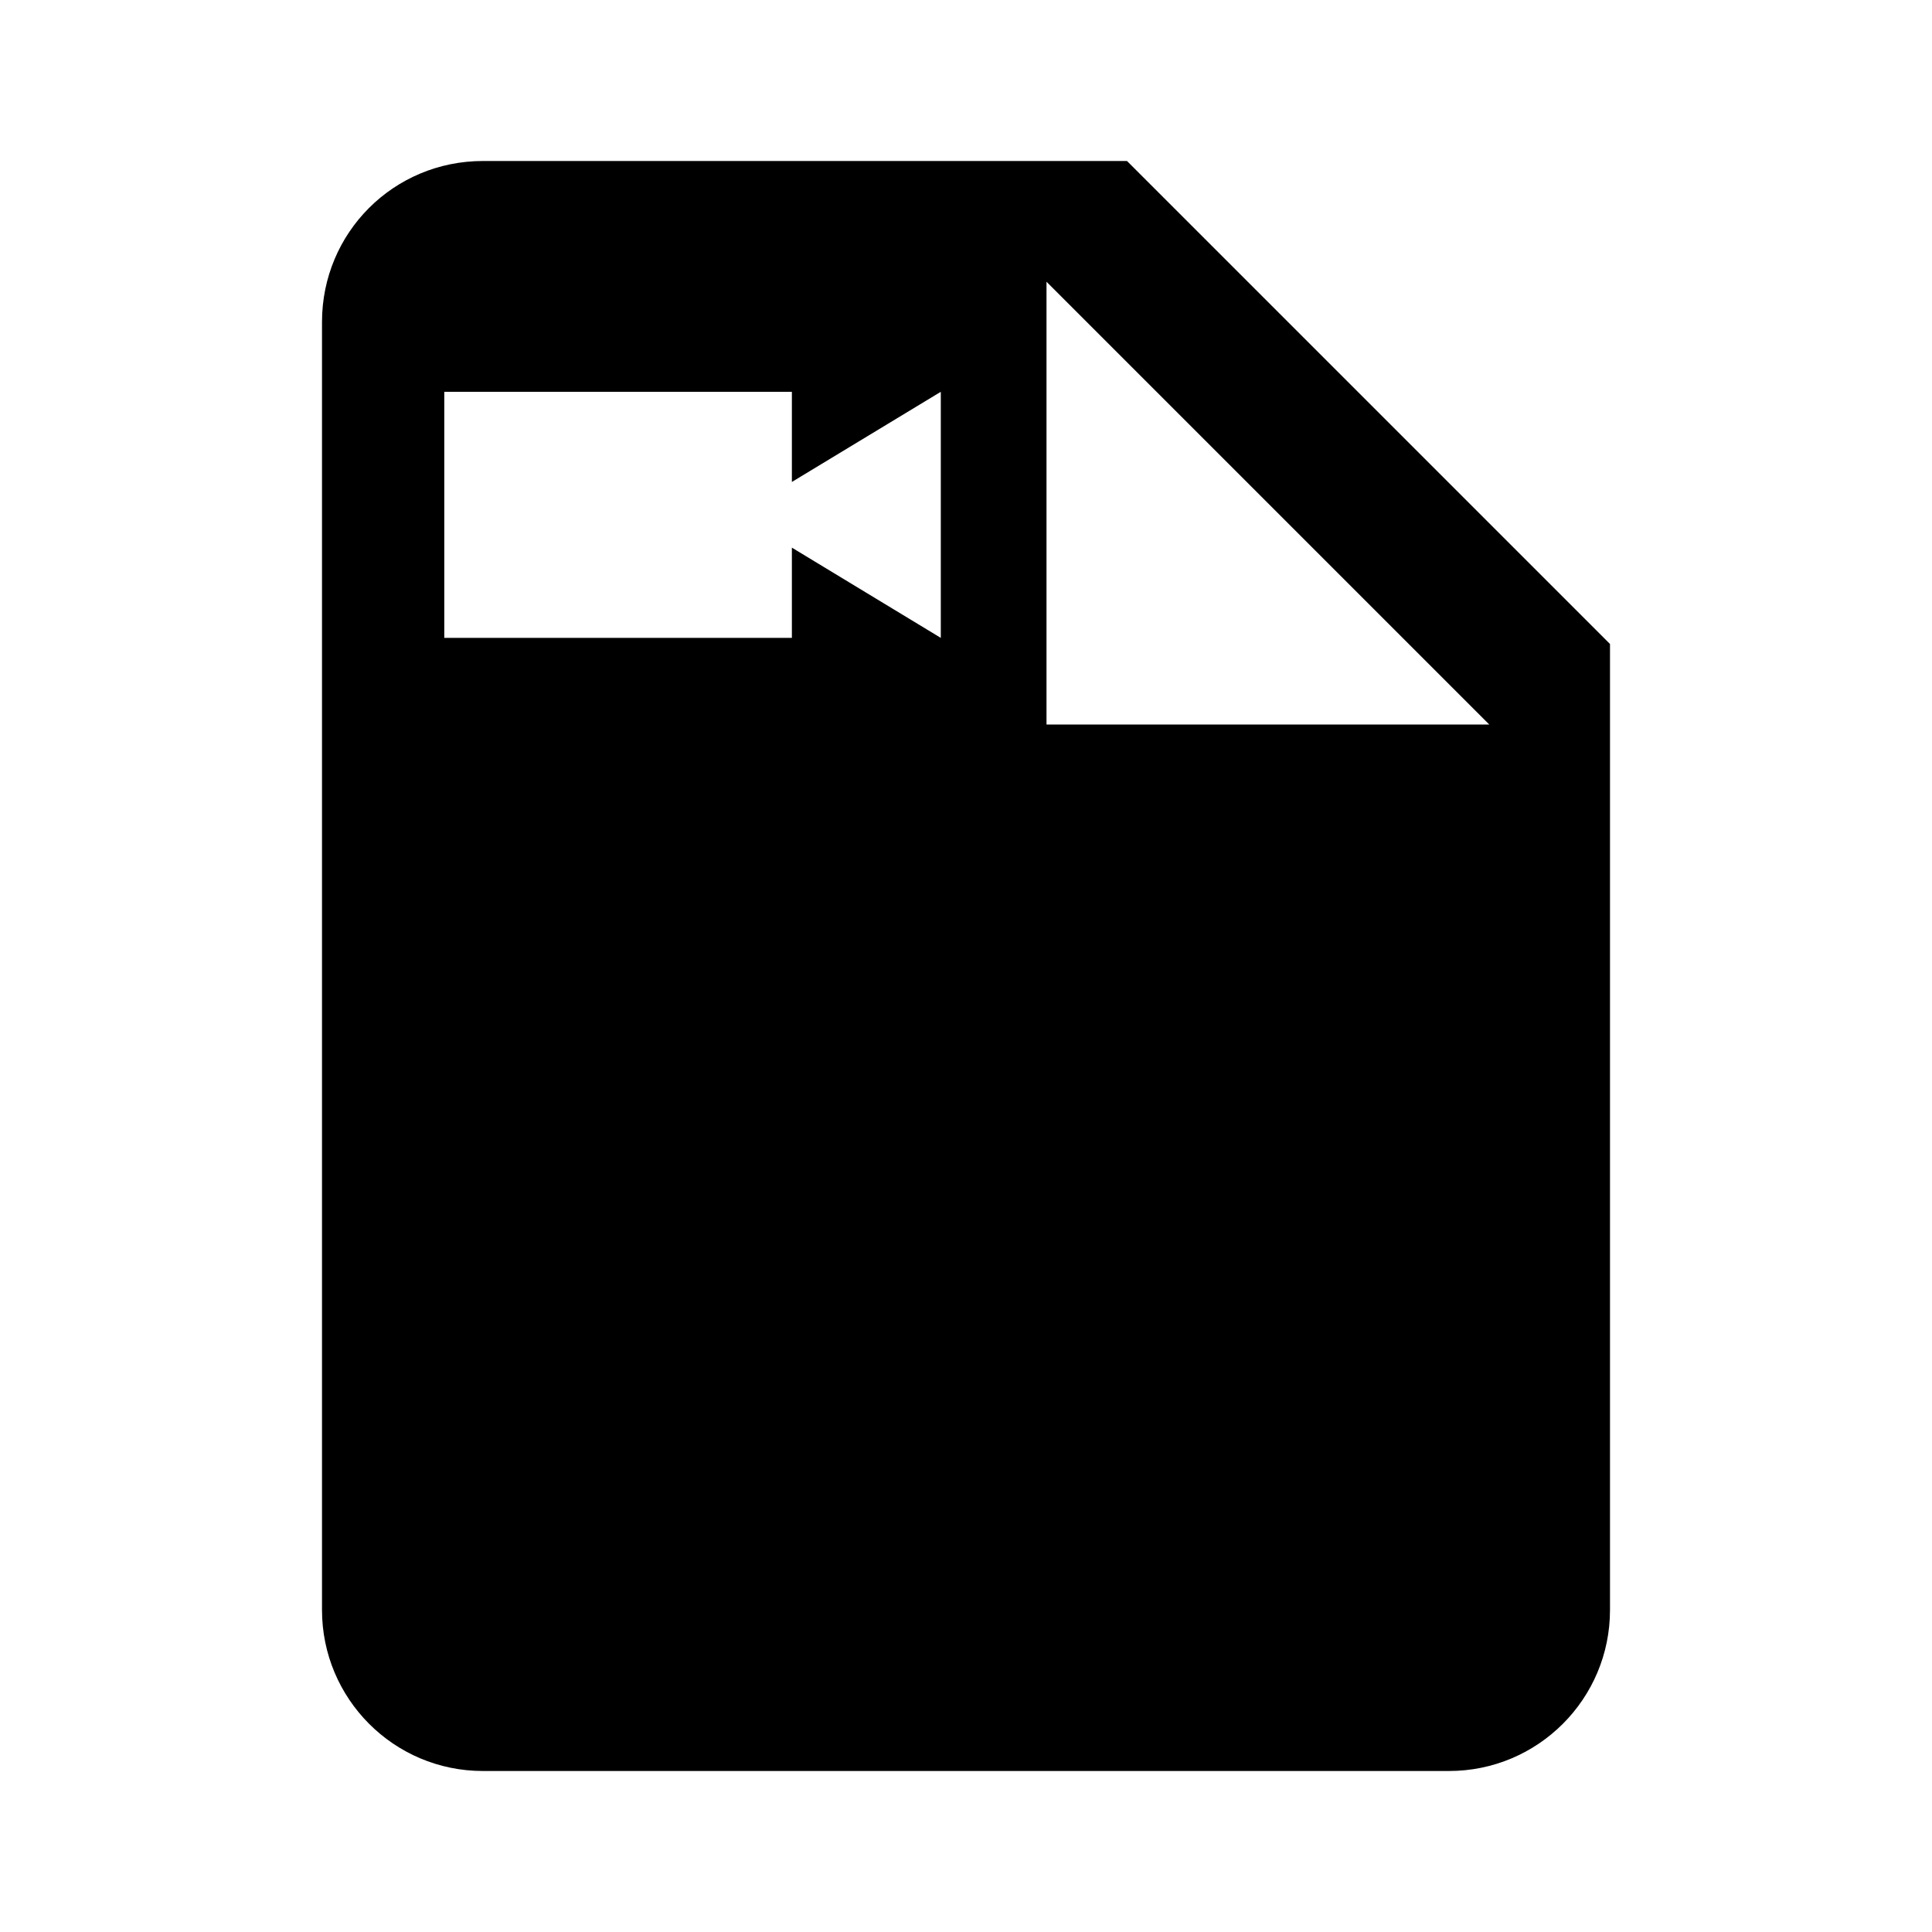
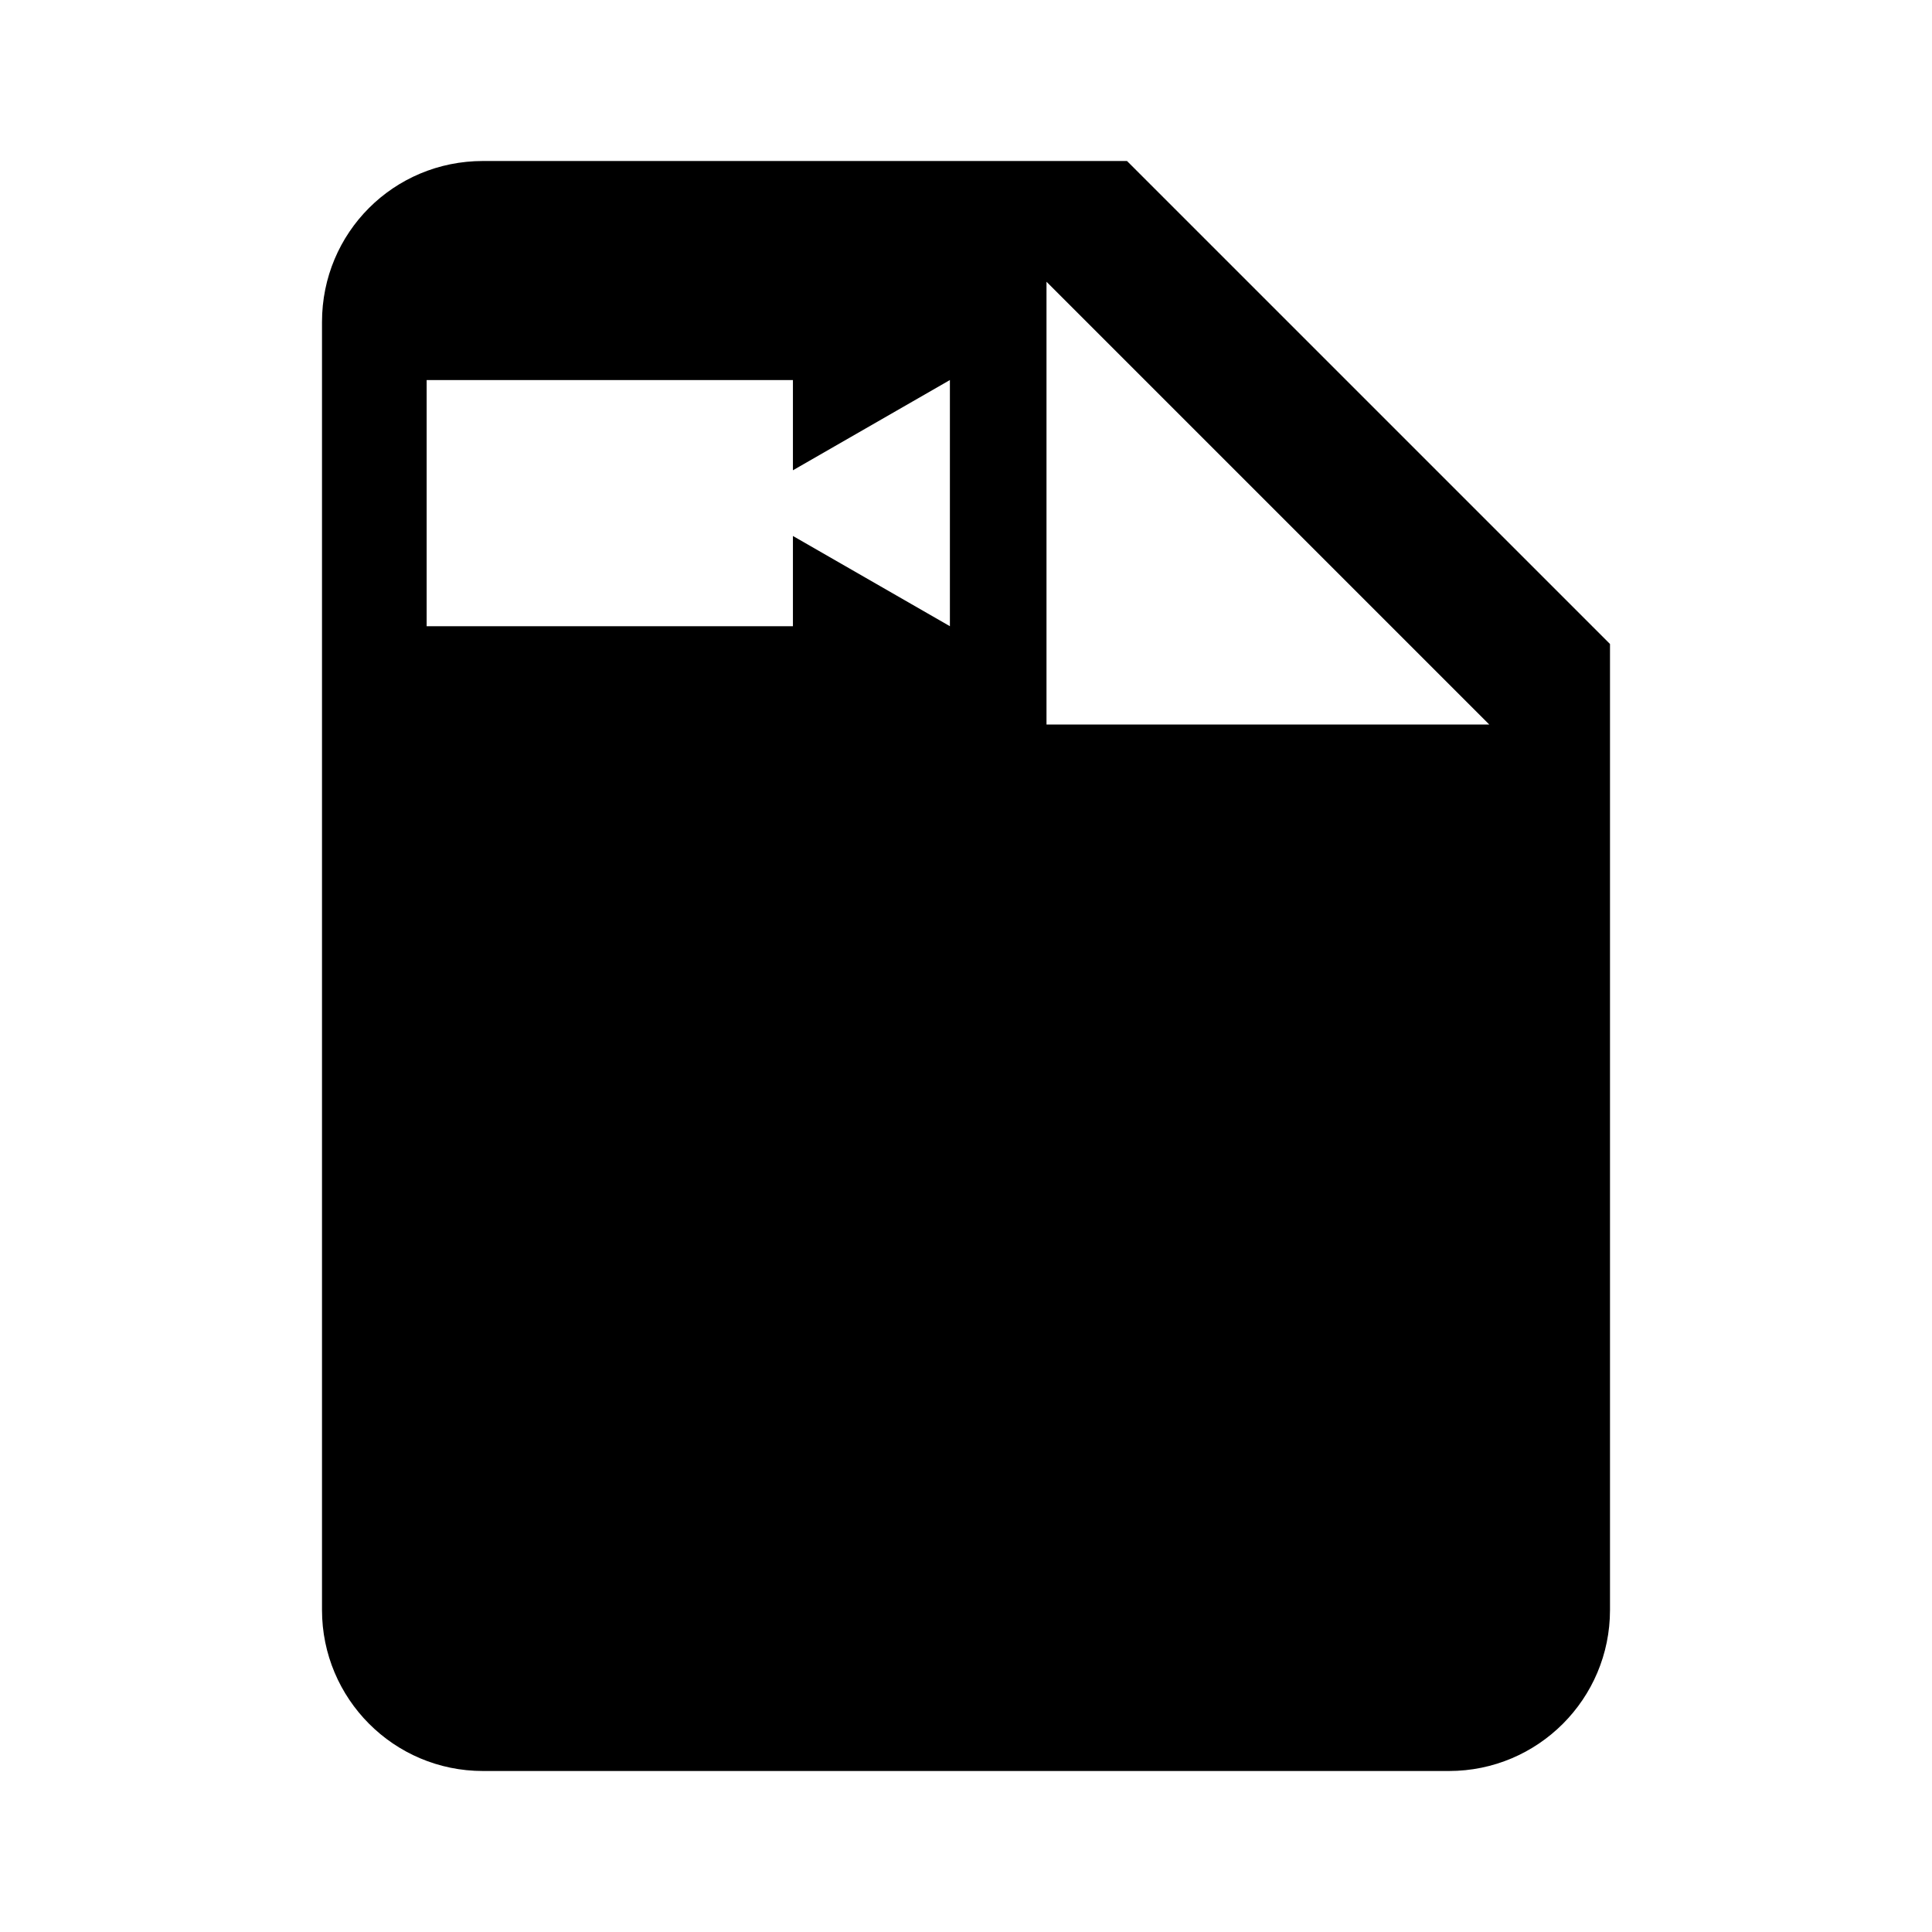
- <svg xmlns="http://www.w3.org/2000/svg" id="svg96" viewBox="0 0 24 24" height="24" width="24" version="1.1">
+ <svg xmlns="http://www.w3.org/2000/svg" version="1.1" width="24" height="24" viewBox="0 0 24 24" id="svg96">
  <defs id="defs100" />
-   <path d="m 13,9 h 5.5 L 13,3.5 V 9 M 11.687,7.924 V 4.867 L 9.837,5.987 V 4.867 H 5.519 V 7.924 H 9.837 V 6.803 Z M 6,2 h 8 l 6,6 v 12 a 2,2 0 0 1 -2,2 H 6 C 4.89,22 4,21.1 4,20 V 4 C 4,2.89 4.89,2 6,2" style="fill:#000000" id="path94" />
+   <path d="m 13,9 h 5.5 L 13,3.5 V 9 M 11.8,7.779 V 4.721 L 9.85,5.842 V 4.721 H 5.3 V 7.779 H 9.85 V 6.658 Z M 6,2 h 8 l 6,6 v 12 a 2,2 0 0 1 -2,2 H 6 C 4.89,22 4,21.1 4,20 V 4 C 4,2.89 4.89,2 6,2" style="display:inline;fill:#000000" id="path94" />
</svg>
